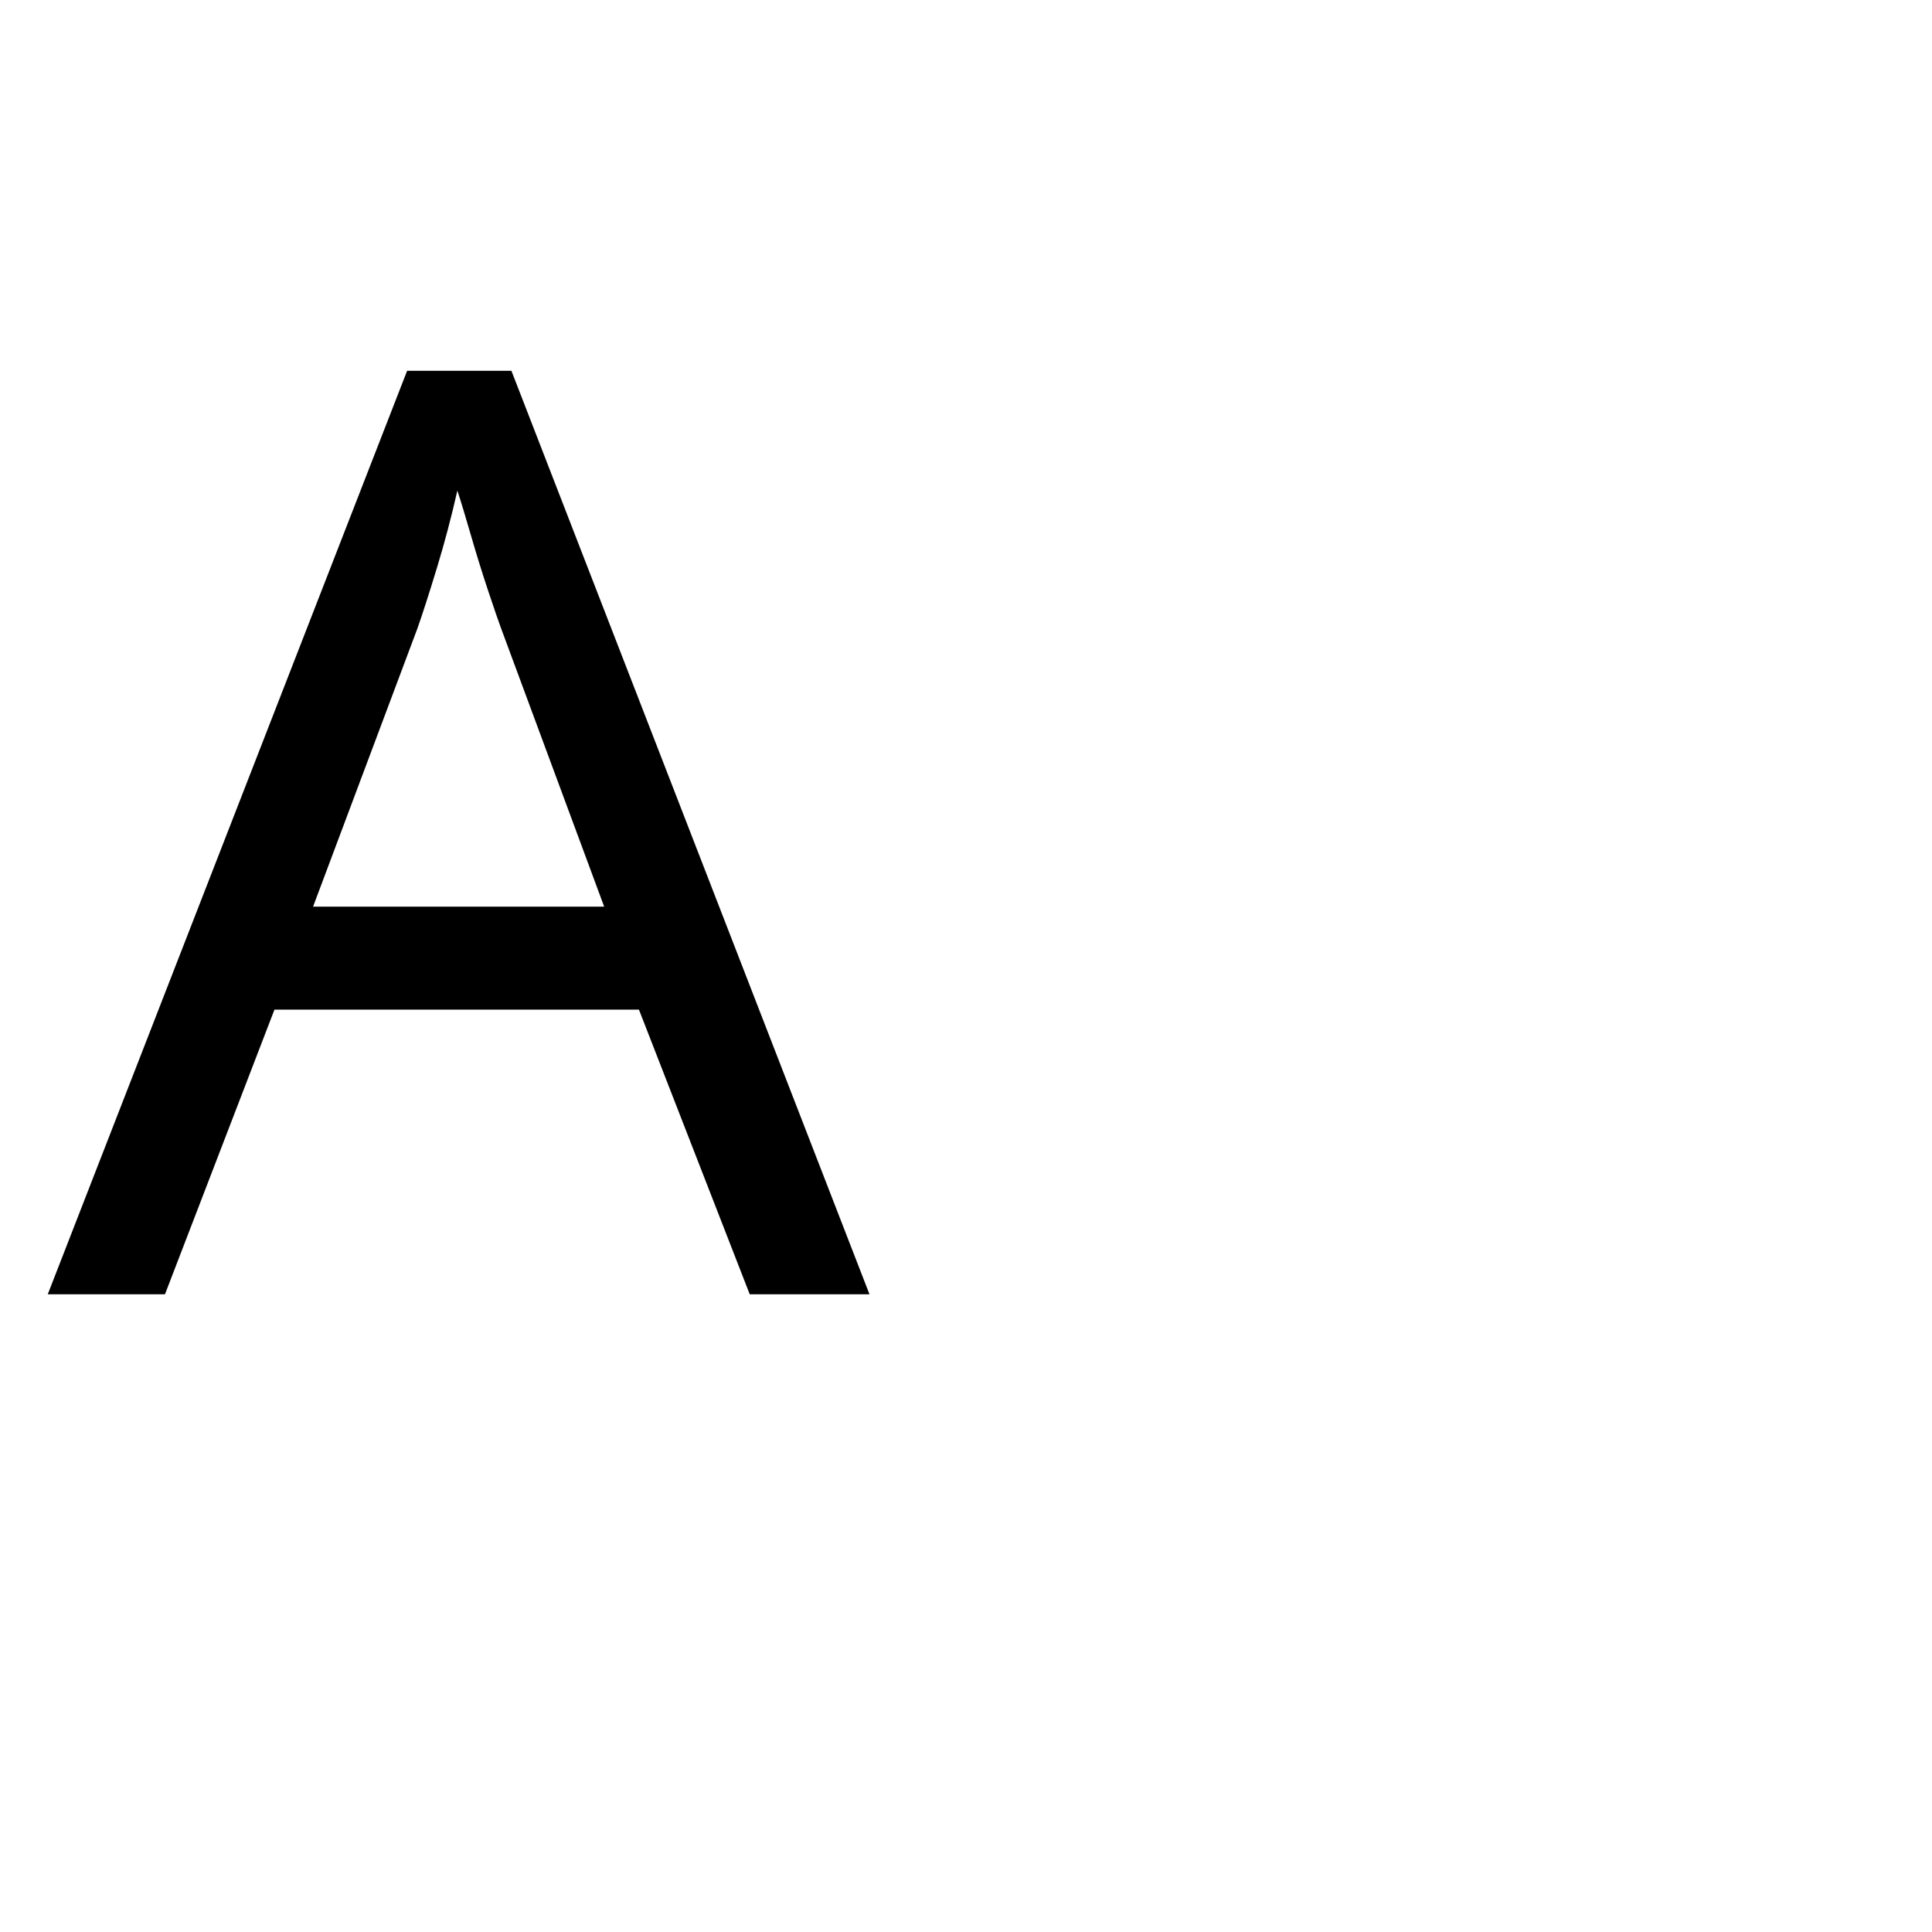
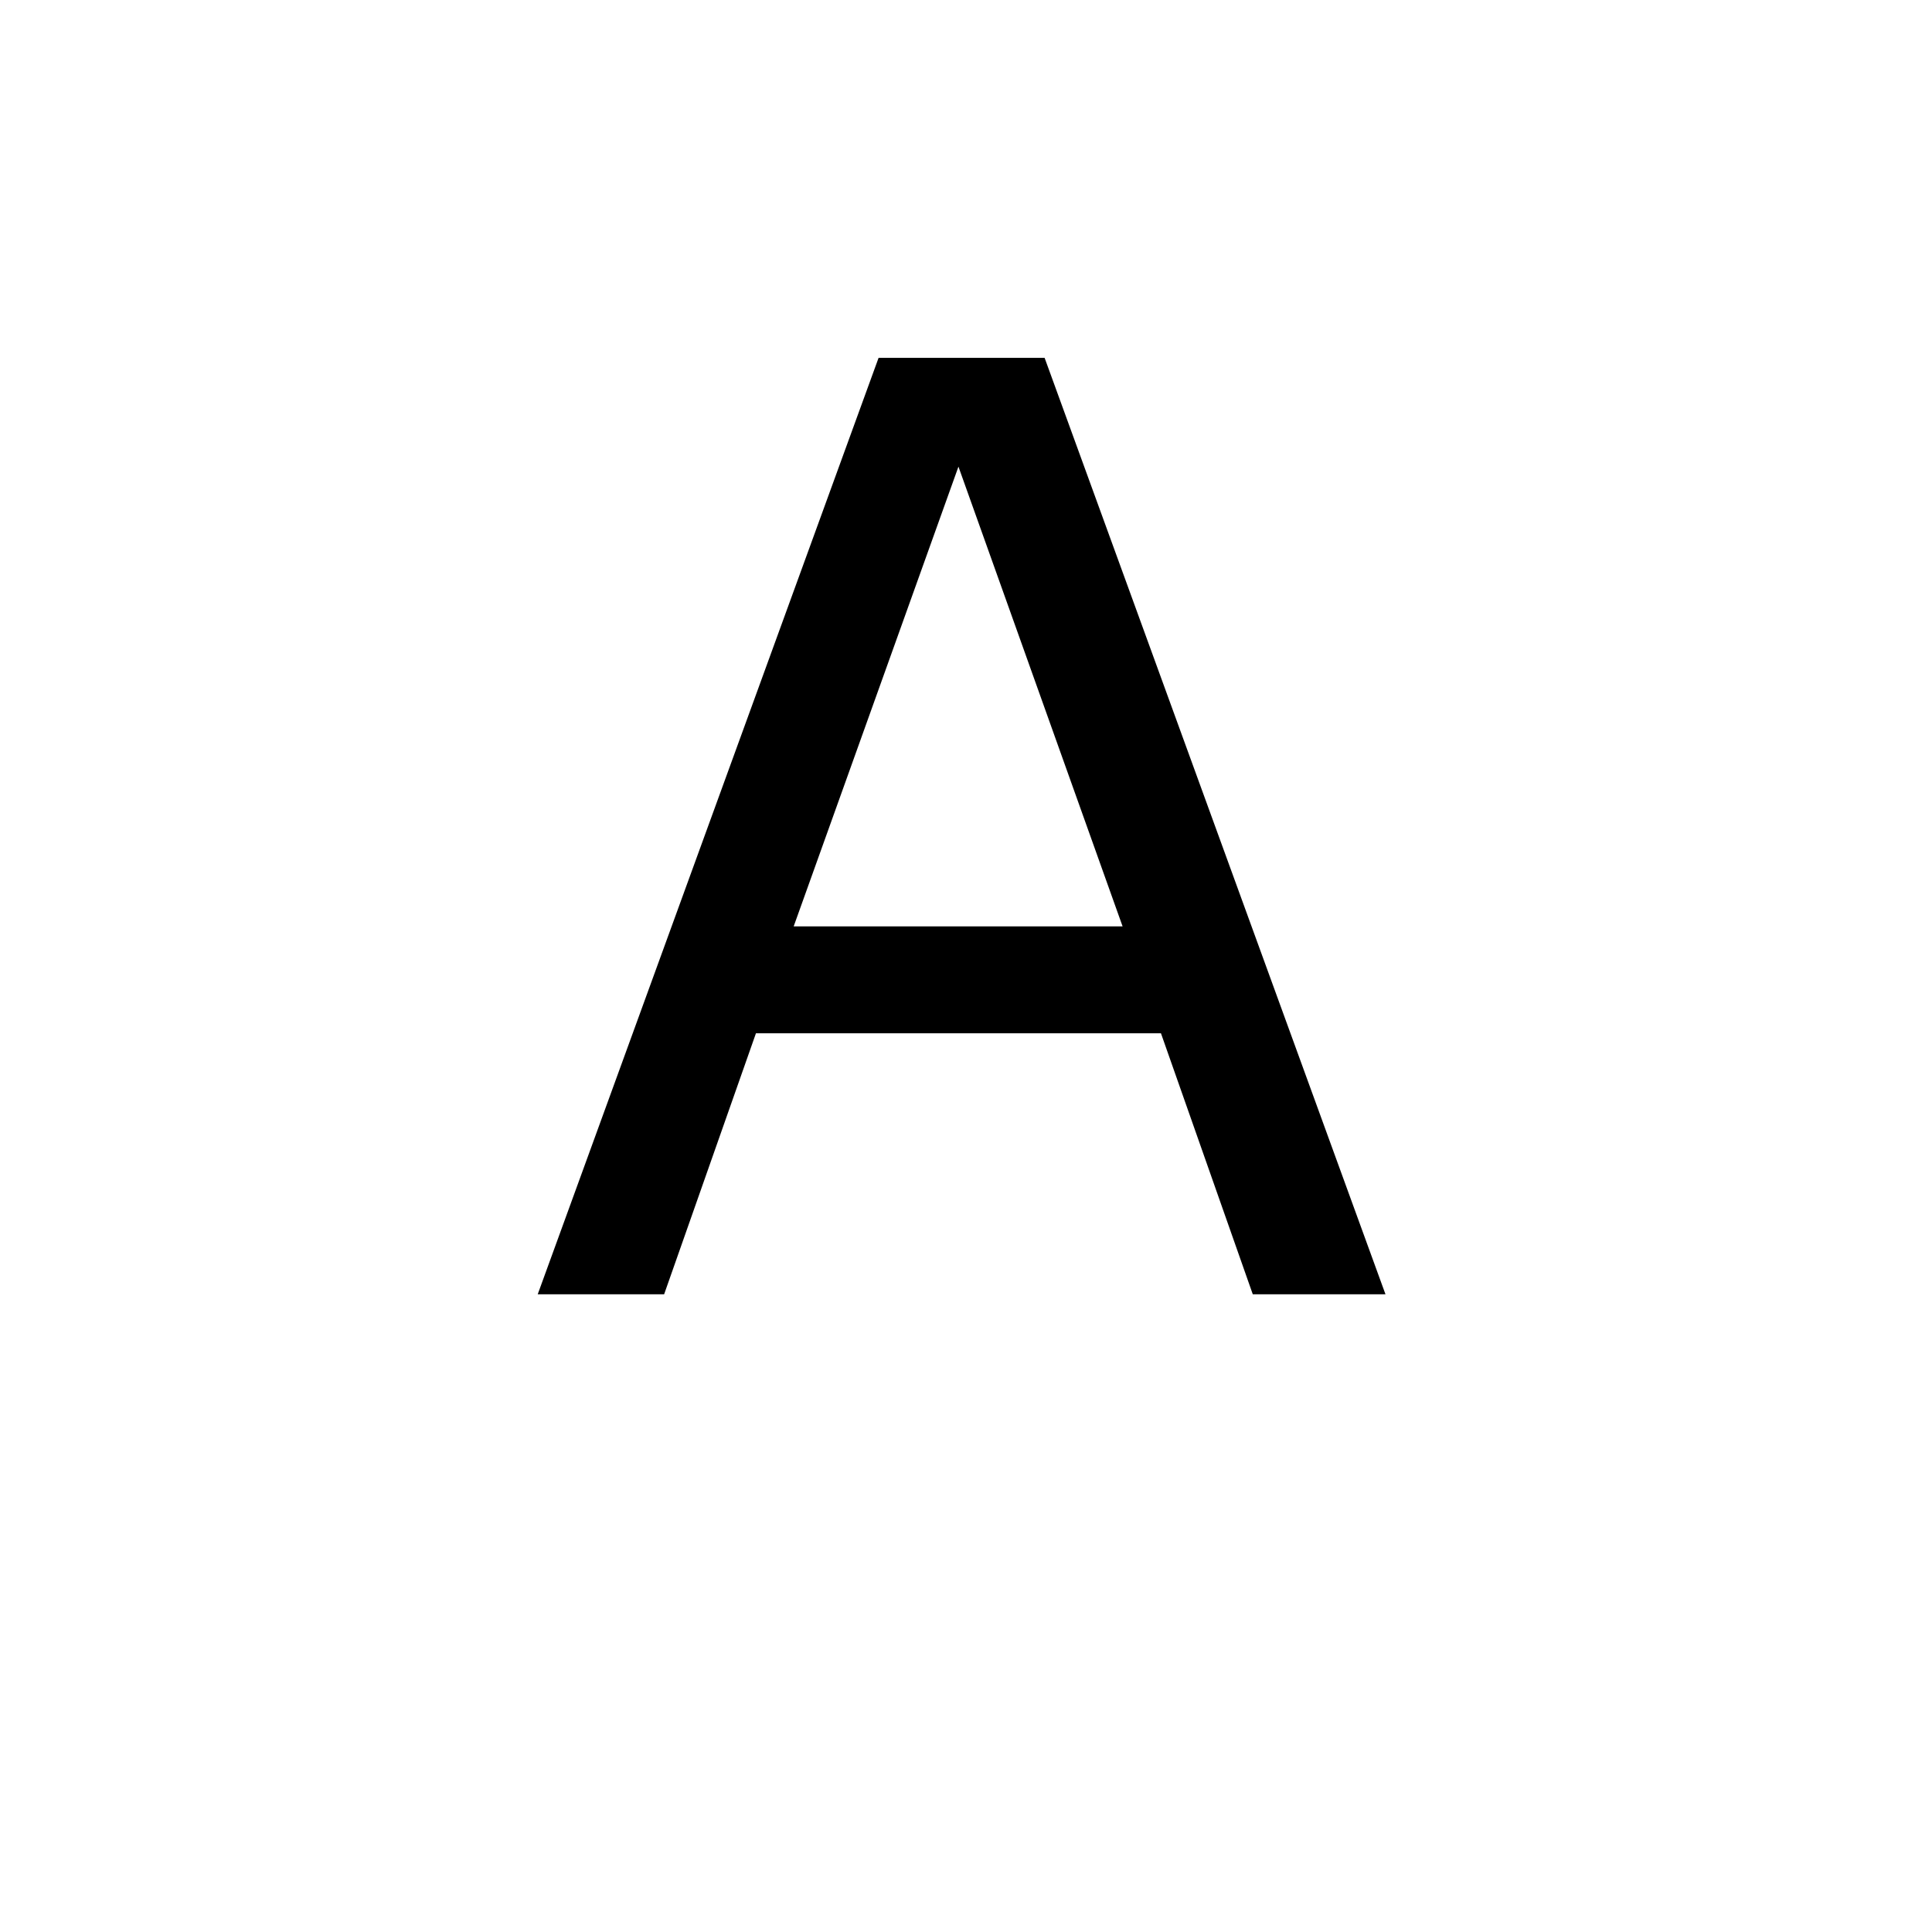
<svg xmlns="http://www.w3.org/2000/svg" width="512" height="512" viewBox="0 0 512 512" version="1.1" id="svg1">
  <defs id="defs1" />
-   <text xml:space="preserve" style="font-size:341.333px;font-family:'Noto Serif Khmer';-inkscape-font-specification:'Noto Serif Khmer';fill:#000000;stroke:#000000;stroke-width:0;stroke-dasharray:none" x="254.833" y="343" id="text1">
-     <tspan id="tspan1" x="254.833" y="343" style="font-style:normal;font-variant:normal;font-weight:normal;font-stretch:normal;font-family:Dangrek;-inkscape-font-specification:Dangrek;text-align:center;text-anchor:middle;stroke-width:0;stroke-dasharray:none">A</tspan>
-   </text>
+   <path style="font-size:341.333px;font-family:Dangrek;-inkscape-font-specification:Dangrek;text-align:center;text-anchor:middle;stroke:#000000;stroke-width:0" d="m 367.166,343 h -35.167 l -24.333,-69.167 H 200.333 l -24.333,69.167 H 142.5 L 232.833,94.833 h 44 z m -69.667,-97.5 -43.5,-121.833 -43.667,121.833 z" id="text1" aria-label="A" />
  <path style="fill:#000000;stroke:#000000;stroke-width:0" d="M 254.429,75.387 146.061,376.933" id="path1" />
  <path style="fill:#000000;stroke:#000000;stroke-width:0" d="M 241.865,45.546 367.509,381.644" id="path2" />
  <path style="fill:#000000;stroke:#000000;stroke-width:0" d="m 139.779,256 224.589,4.712" id="path3" />
</svg>
